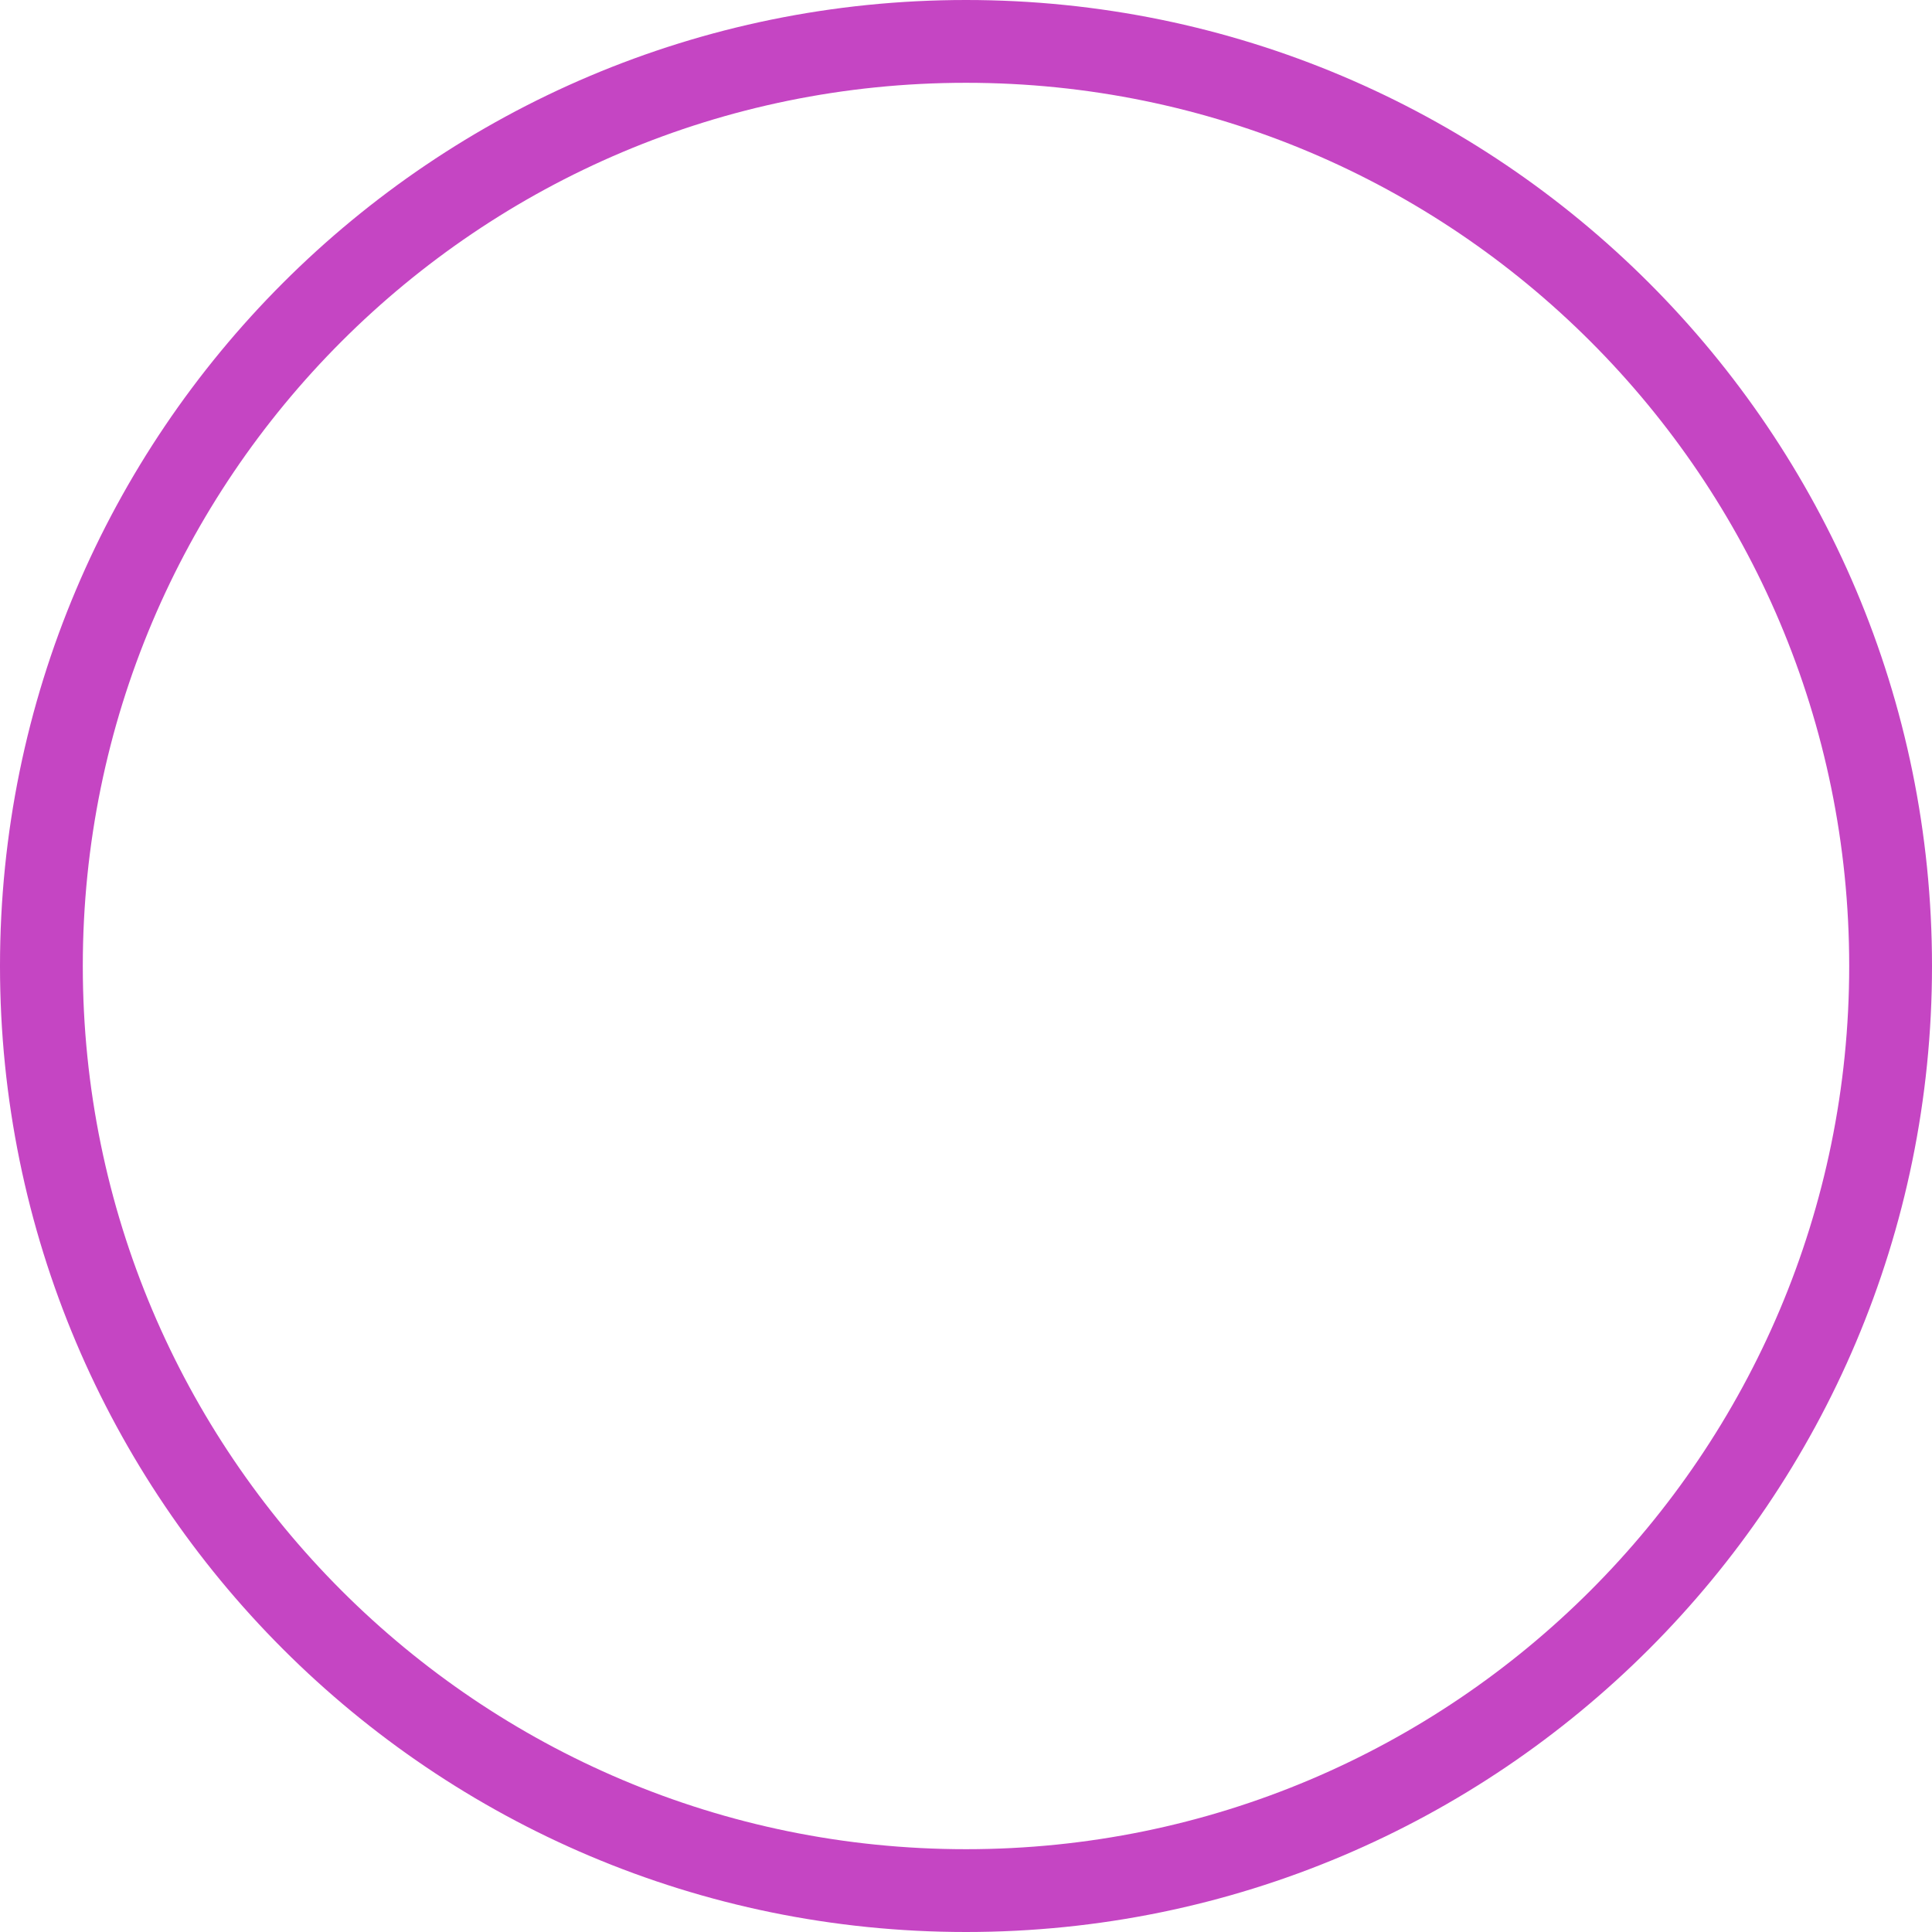
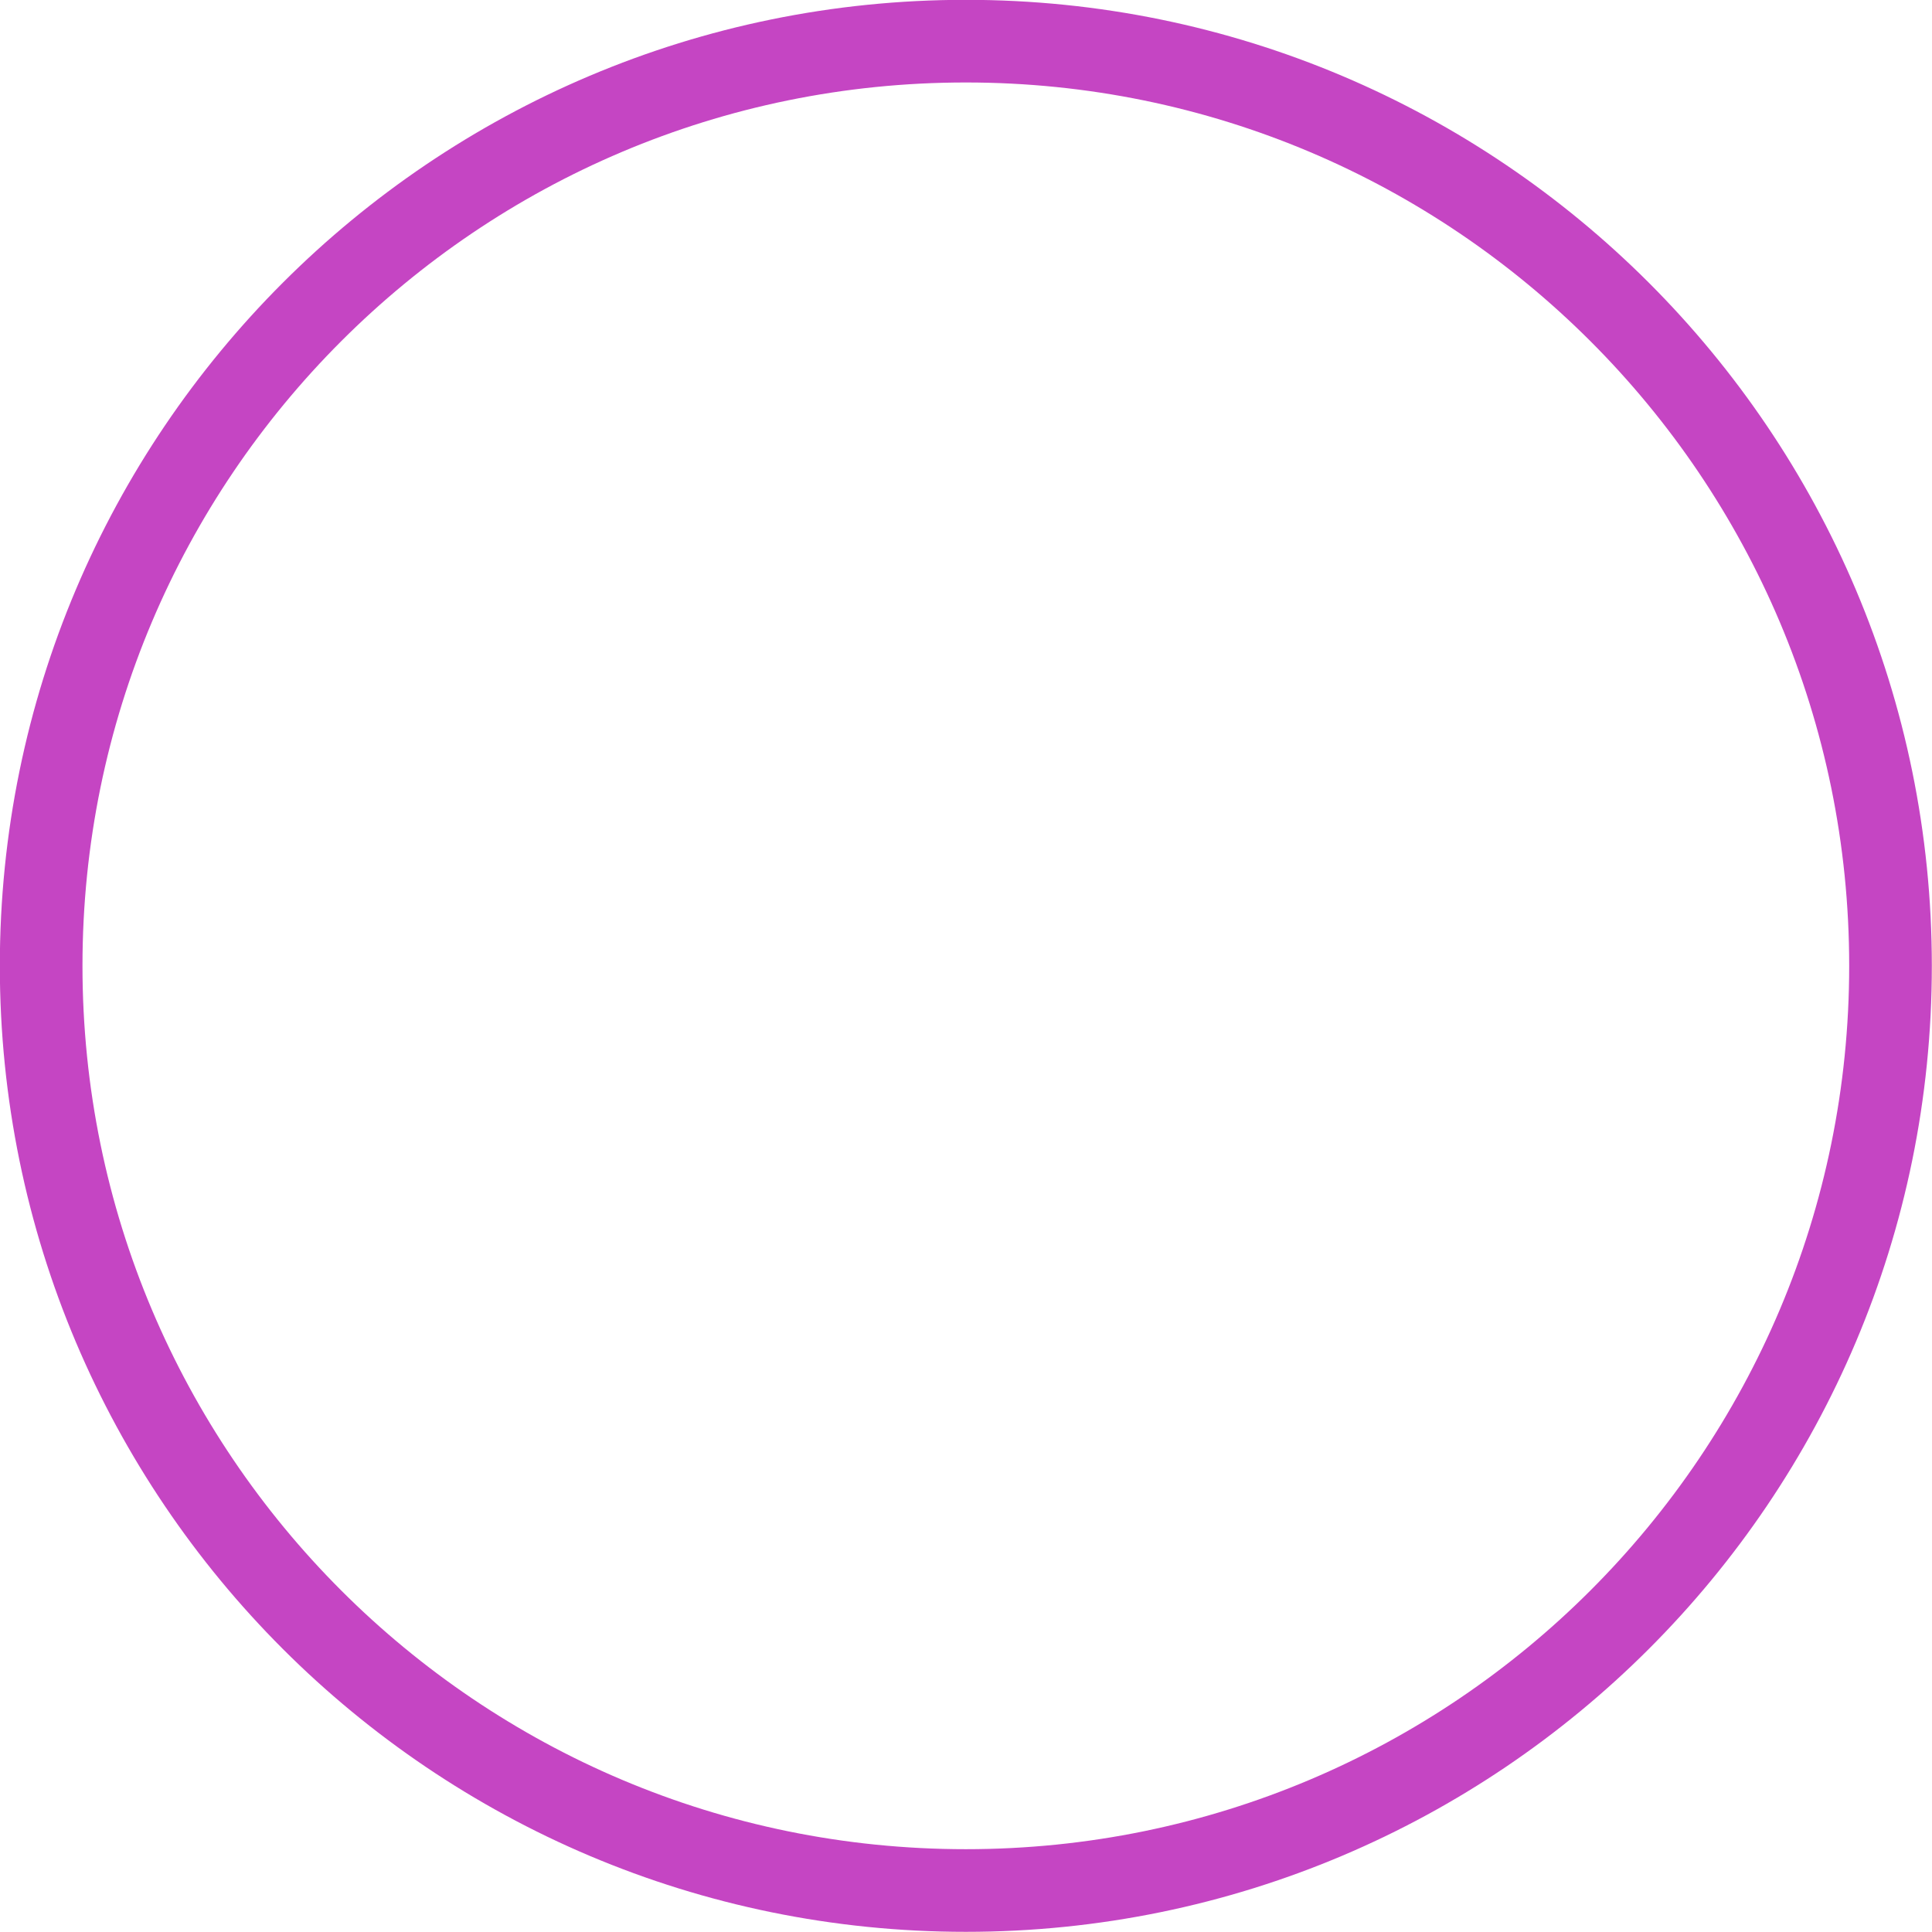
- <svg xmlns="http://www.w3.org/2000/svg" width="7mm" height="7mm" viewBox="0 0 7 7" version="1.1" id="svg5">
+ <svg xmlns="http://www.w3.org/2000/svg" width="5.821mm" height="5.821mm" viewBox="0 0 5.821 5.821" version="1.1" id="svg5">
  <defs id="defs2" />
  <g id="layer1">
-     <ellipse style="fill:none;fill-opacity:1;stroke:#c545c3;stroke-width:0.3;stroke-linecap:round;stroke-linejoin:round;stroke-dasharray:none;stroke-opacity:1" id="path17109" cx="3.5" cy="3.5" rx="3.35" ry="3.35" />
+     <ellipse style="fill:none;fill-opacity:1;stroke:#c545c3;stroke-width:0.249;stroke-linecap:round;stroke-linejoin:round;stroke-dasharray:none;stroke-opacity:1" id="path17109" cx="2.91" cy="2.91" rx="2.786" ry="2.786" />
  </g>
</svg>
